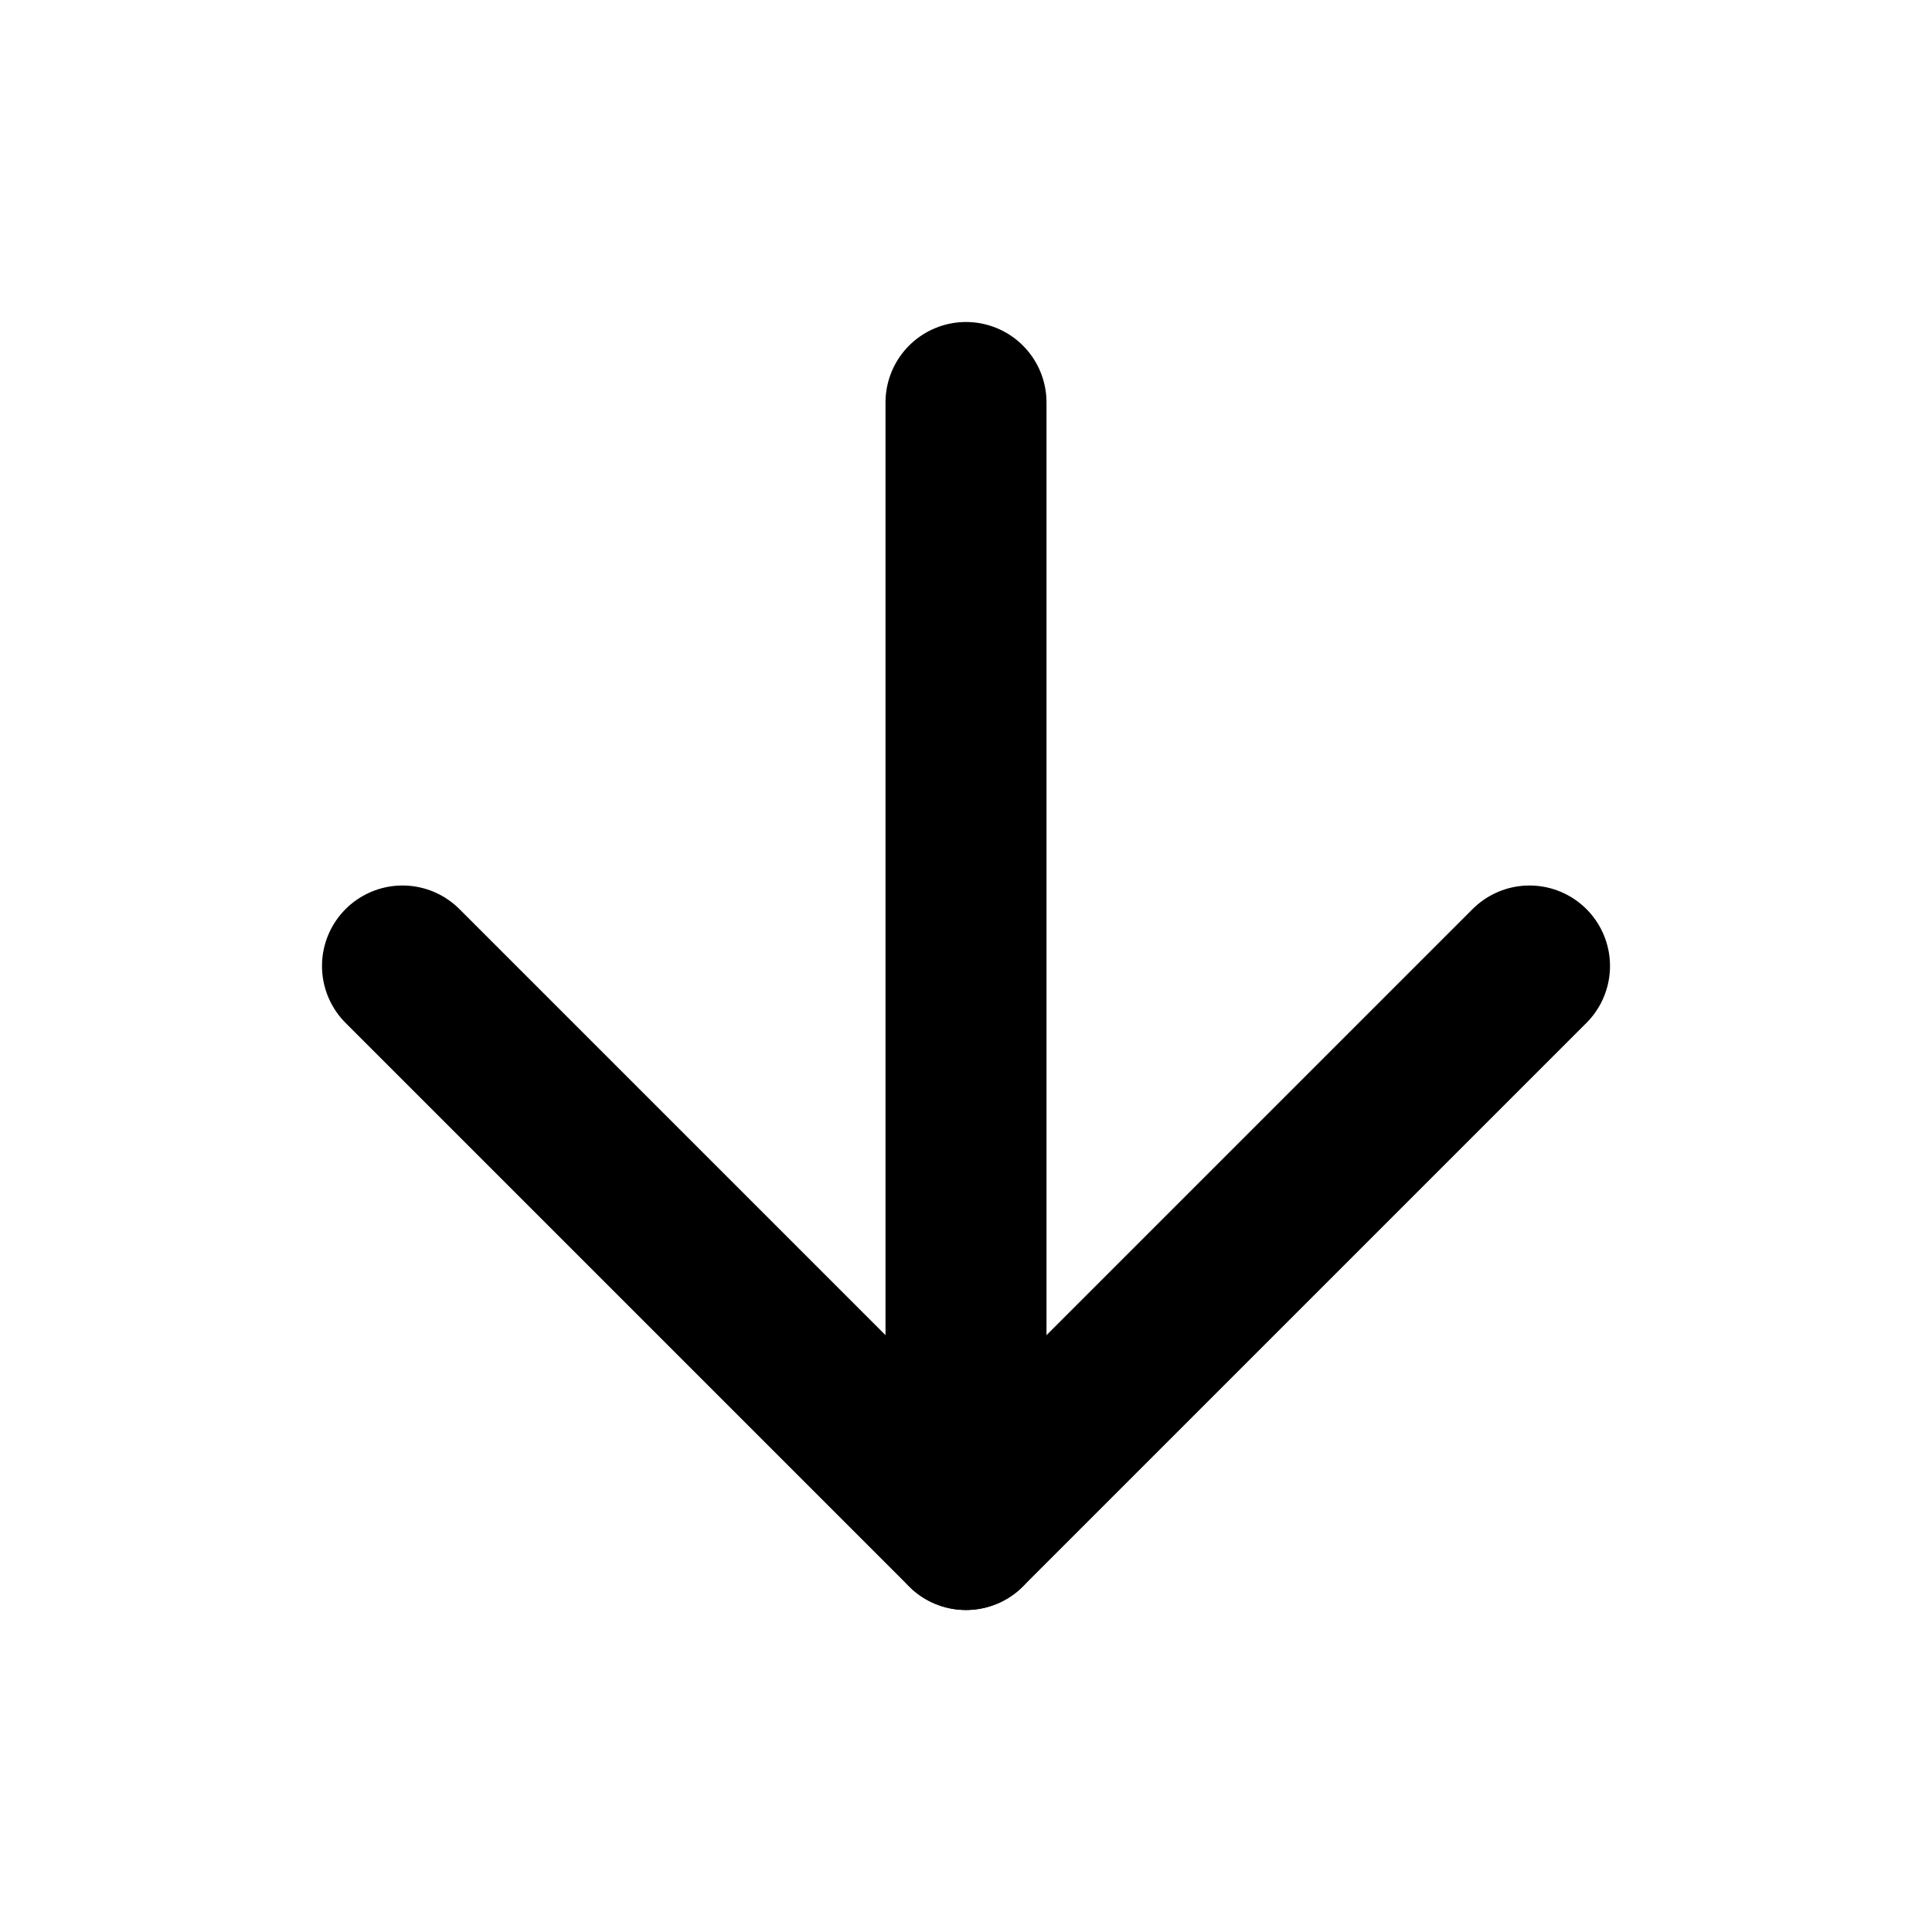
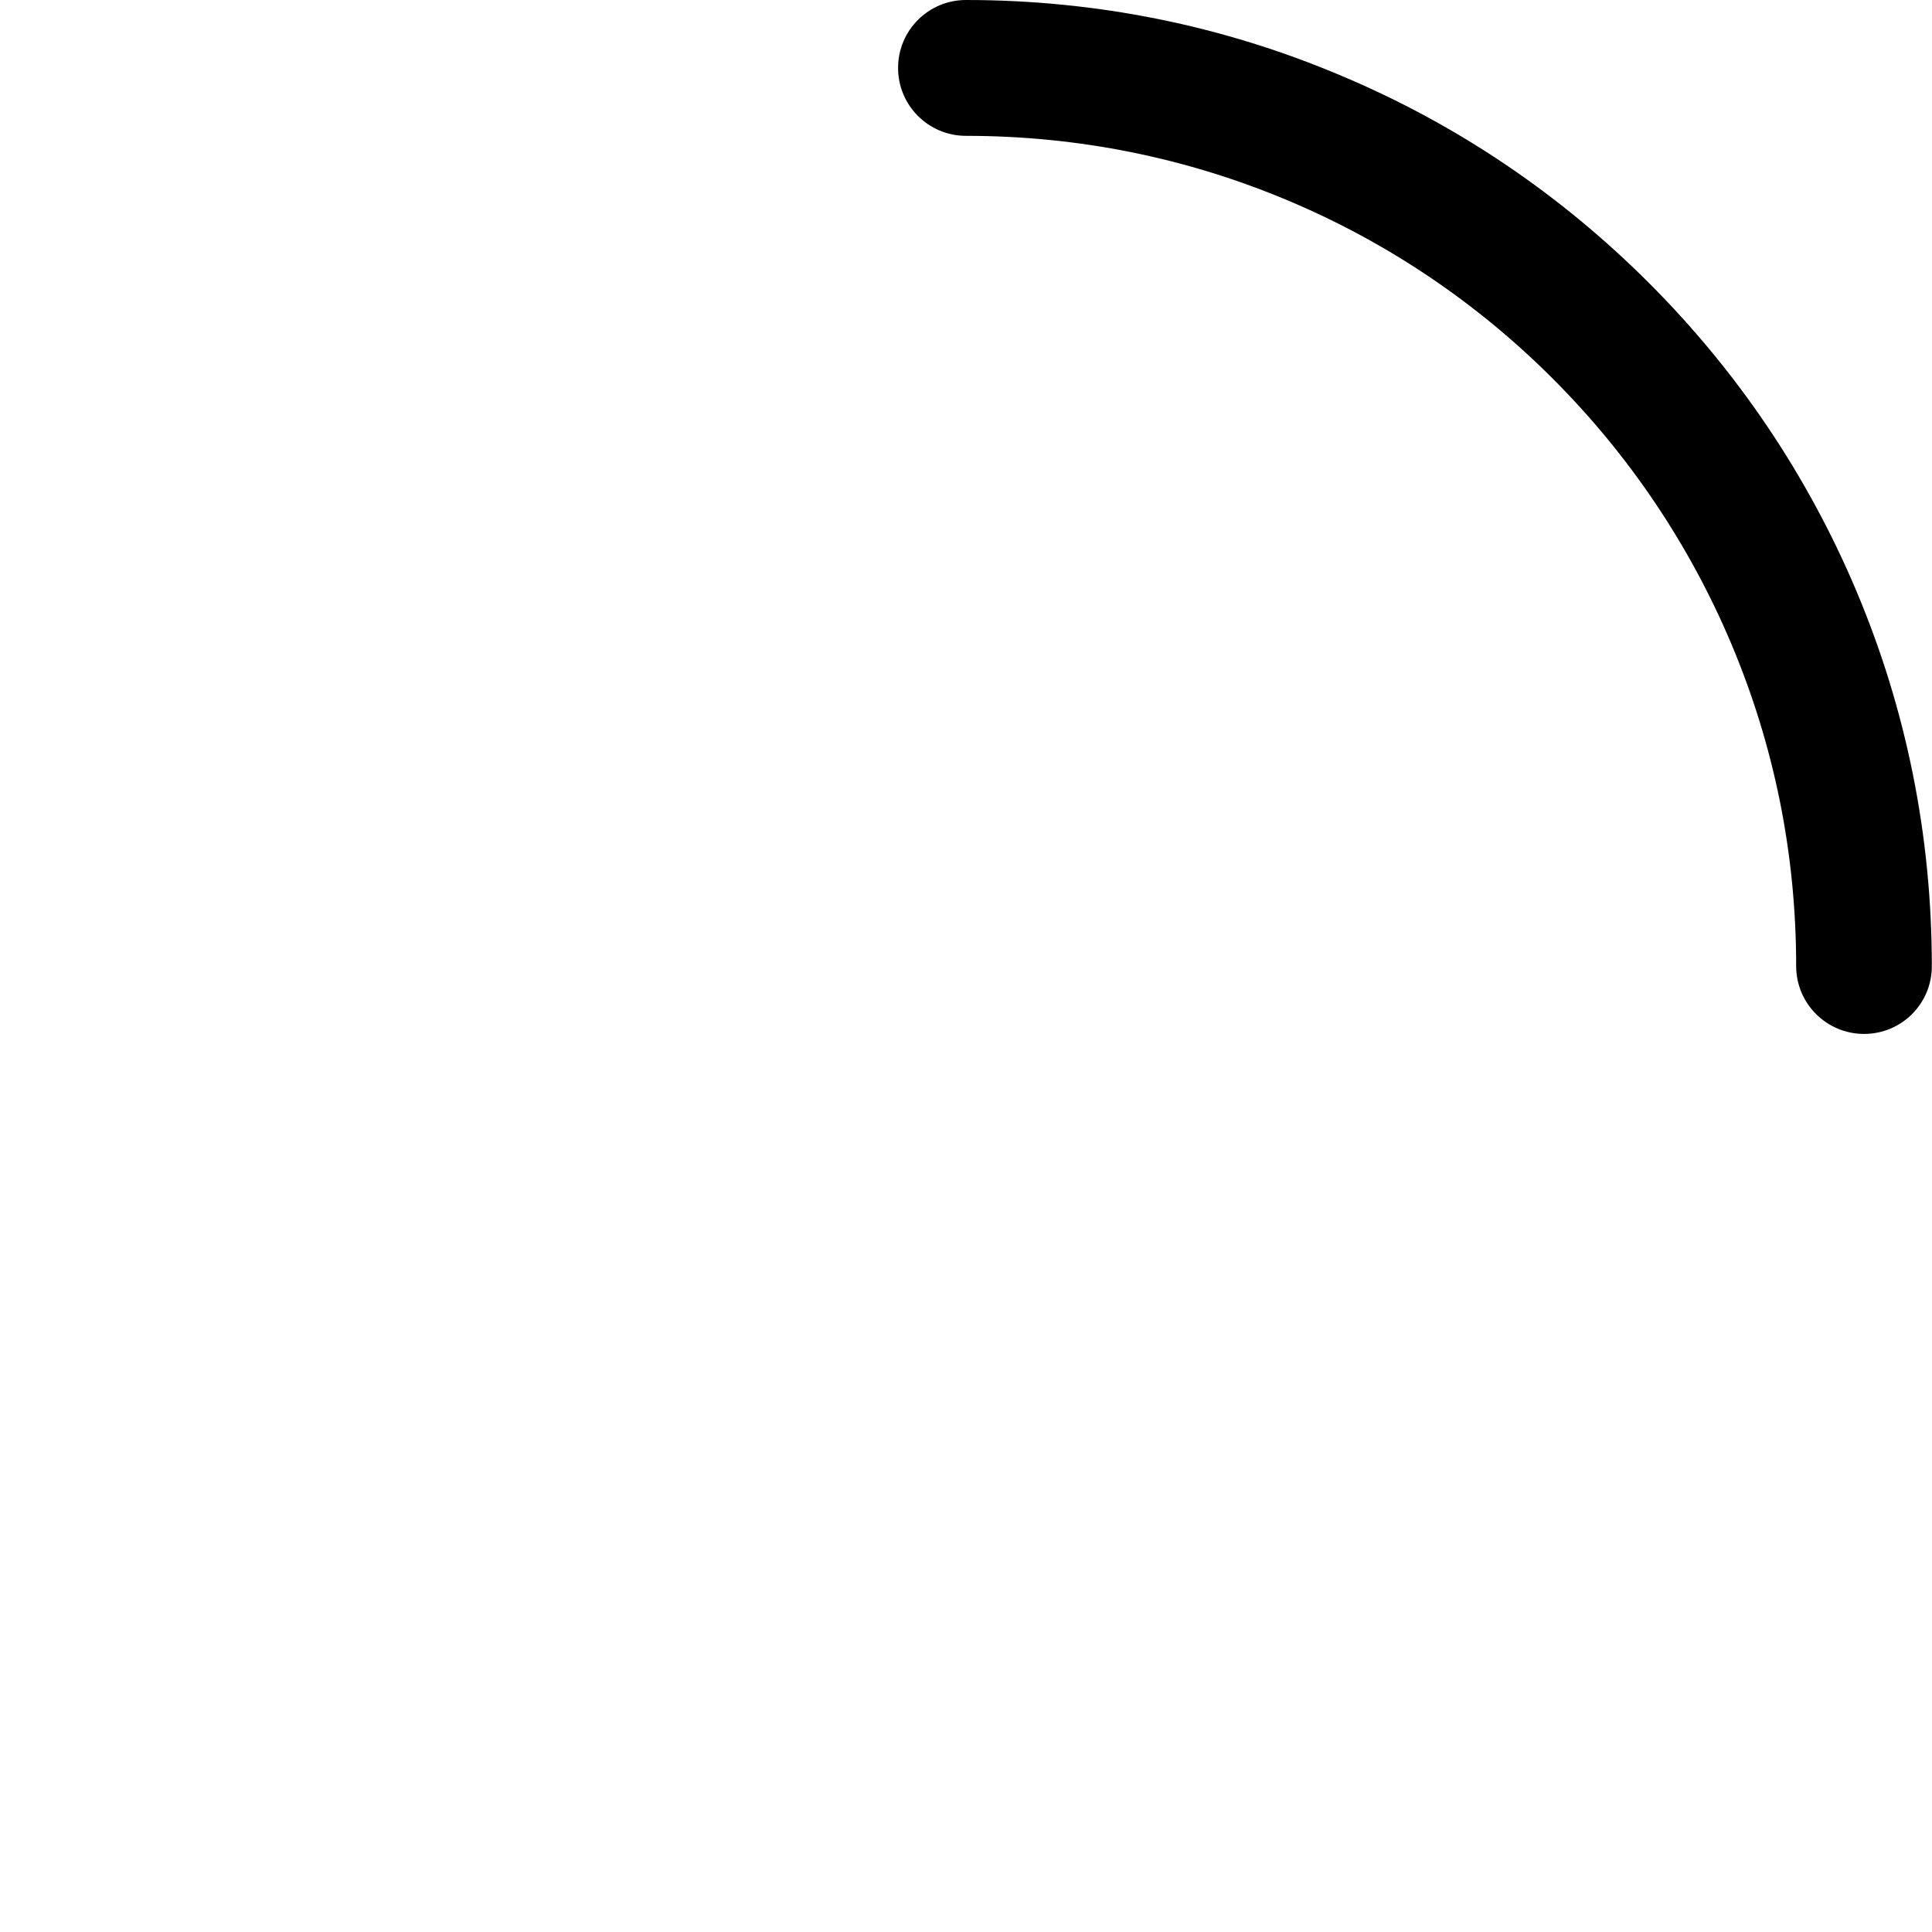
- <svg xmlns="http://www.w3.org/2000/svg" stroke="currentColor" fill="none" stroke-width="2" viewBox="0 0 24 24" stroke-linecap="round" stroke-linejoin="round" height="1em" width="1em">
-   <line x1="12" y1="5" x2="12" y2="19" />
-   <polyline points="19 12 12 19 5 12" />
+ <svg xmlns="http://www.w3.org/2000/svg" stroke="currentColor" fill="currentColor" stroke-width="0" viewBox="0 0 1024 1024" class="animate-spin" height="1em" width="1em">
+   <path d="M988 548c-19.9 0-36-16.1-36-36 0-59.4-11.6-117-34.6-171.3a440.45 440.45 0 0 0-94.3-139.9 437.71 437.71 0 0 0-139.9-94.3C629 83.6 571.4 72 512 72c-19.9 0-36-16.1-36-36s16.1-36 36-36c69.1 0 136.2 13.5 199.3 40.3C772.3 66 827 103 874 150c47 47 83.9 101.8 109.7 162.7 26.7 63.1 40.2 130.2 40.2 199.3.1 19.9-16 36-35.9 36z">
+     </path>
</svg>
